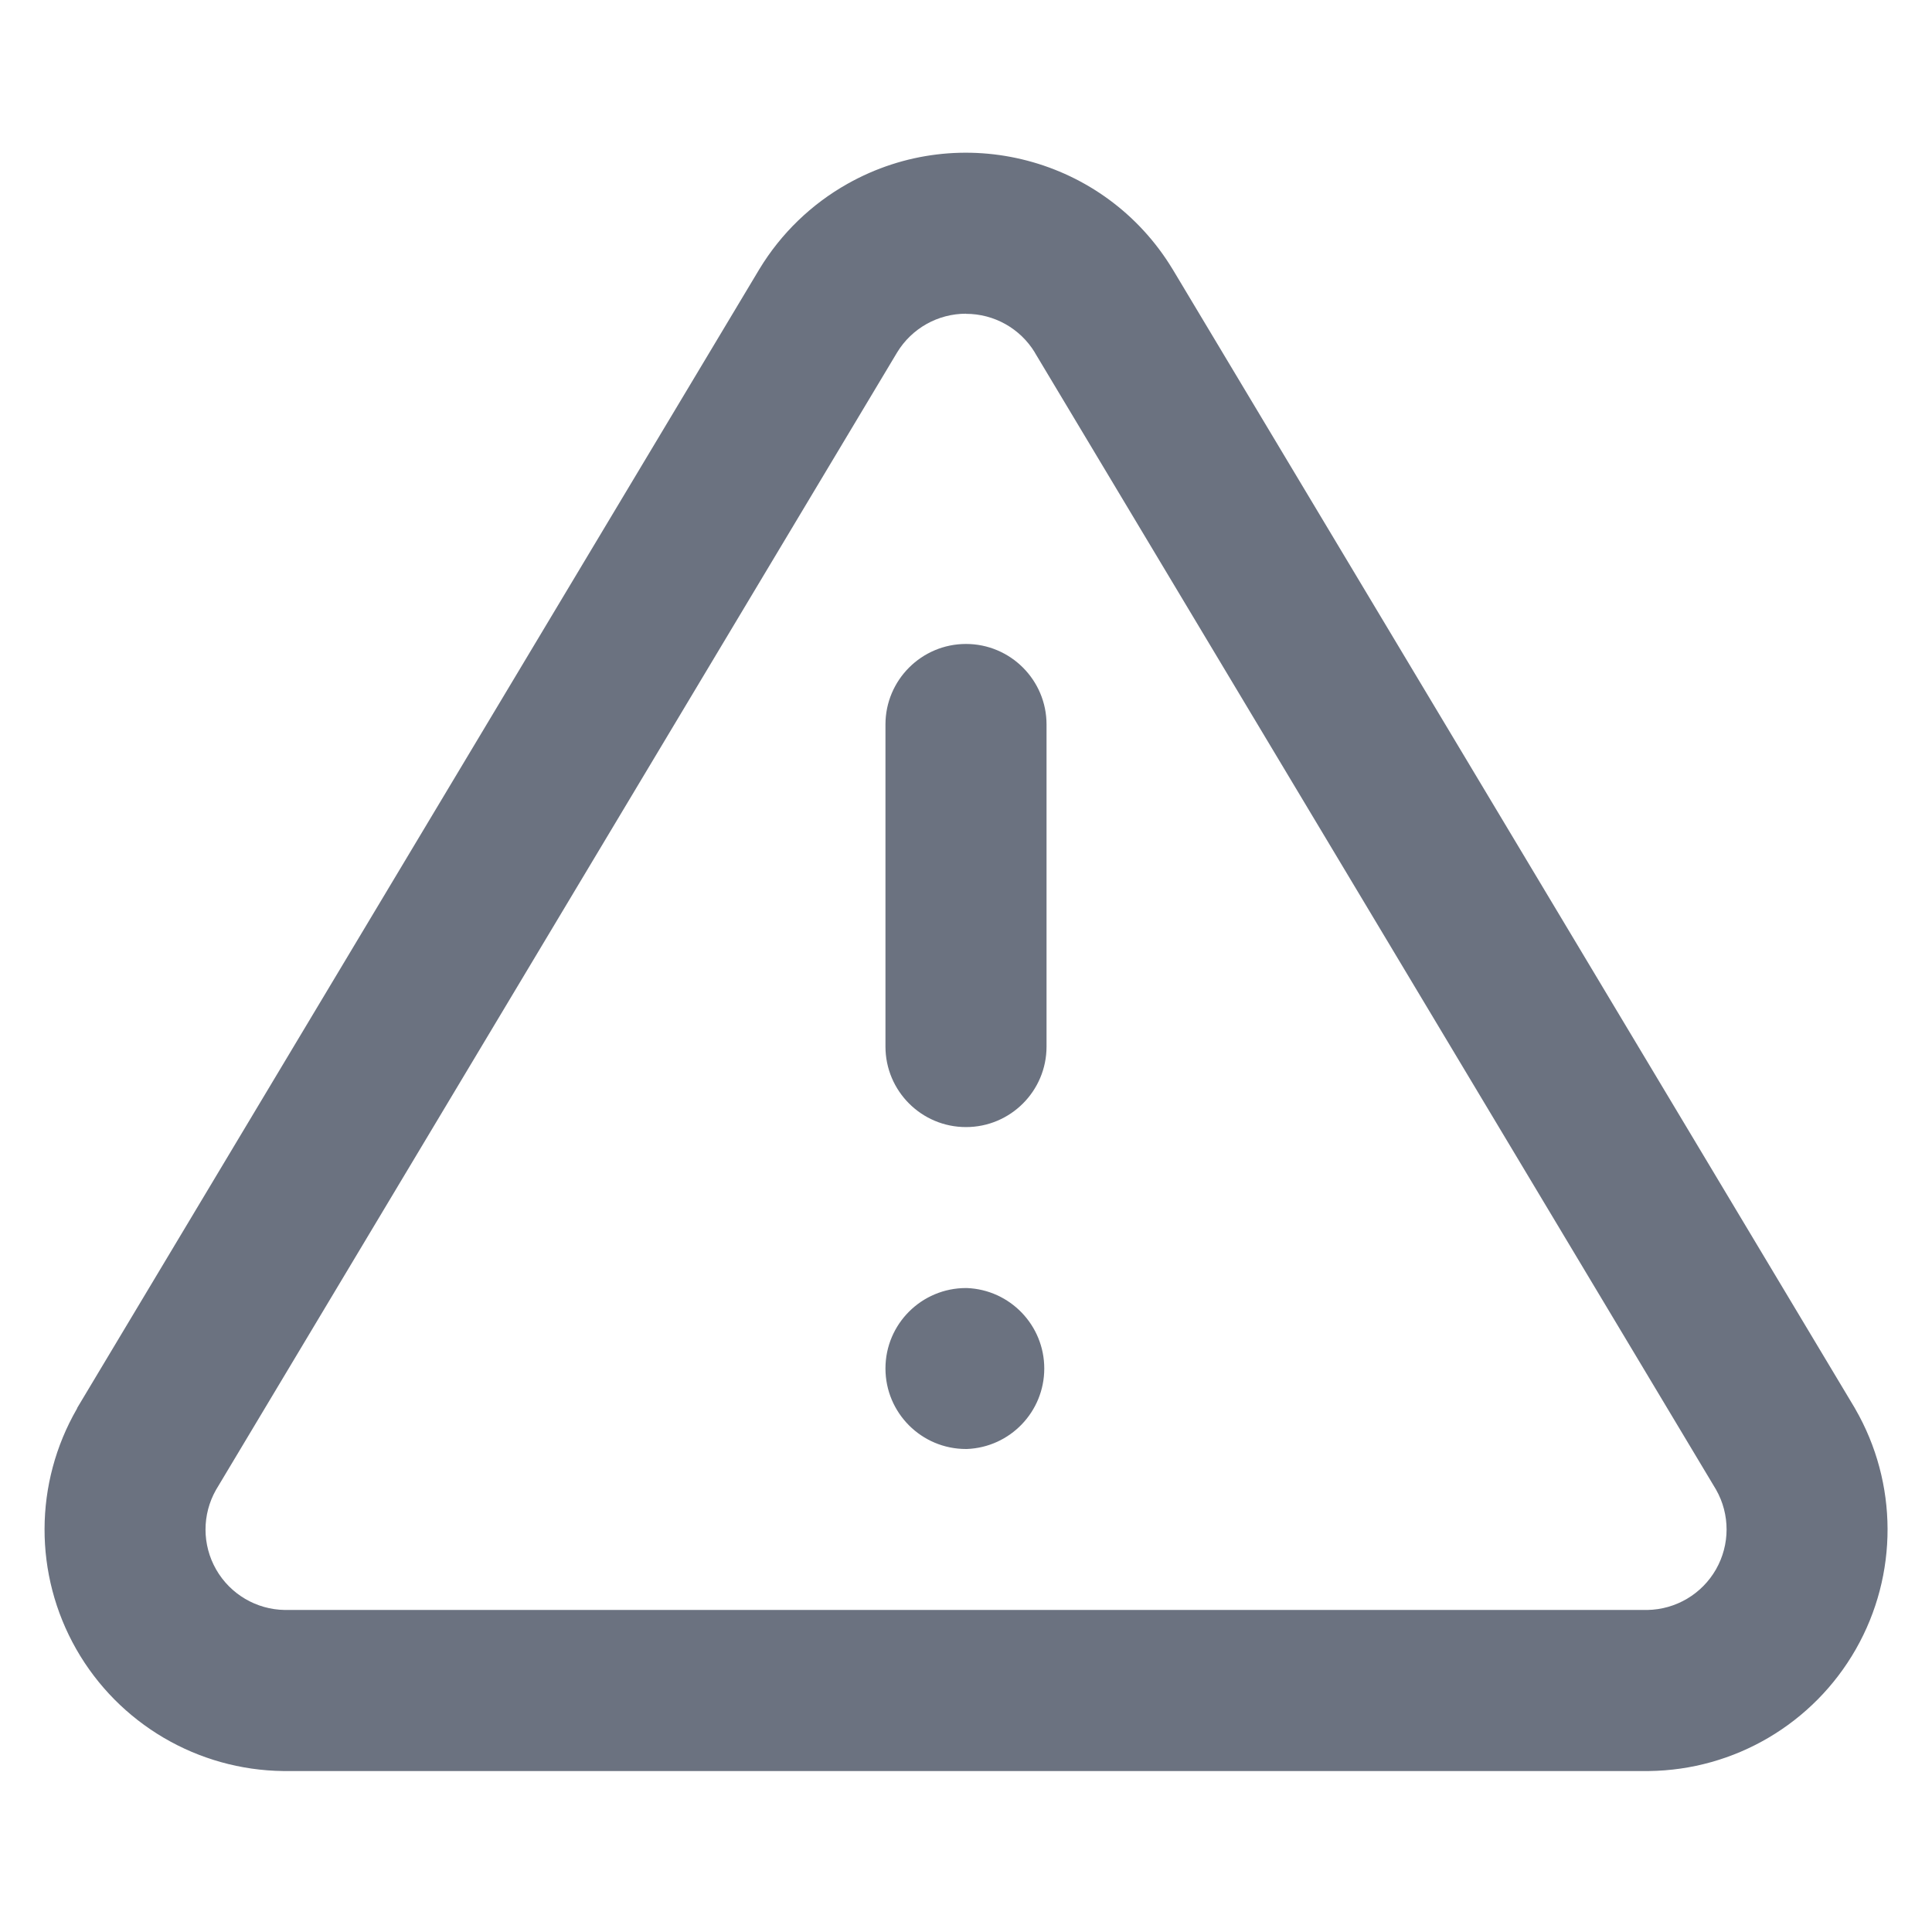
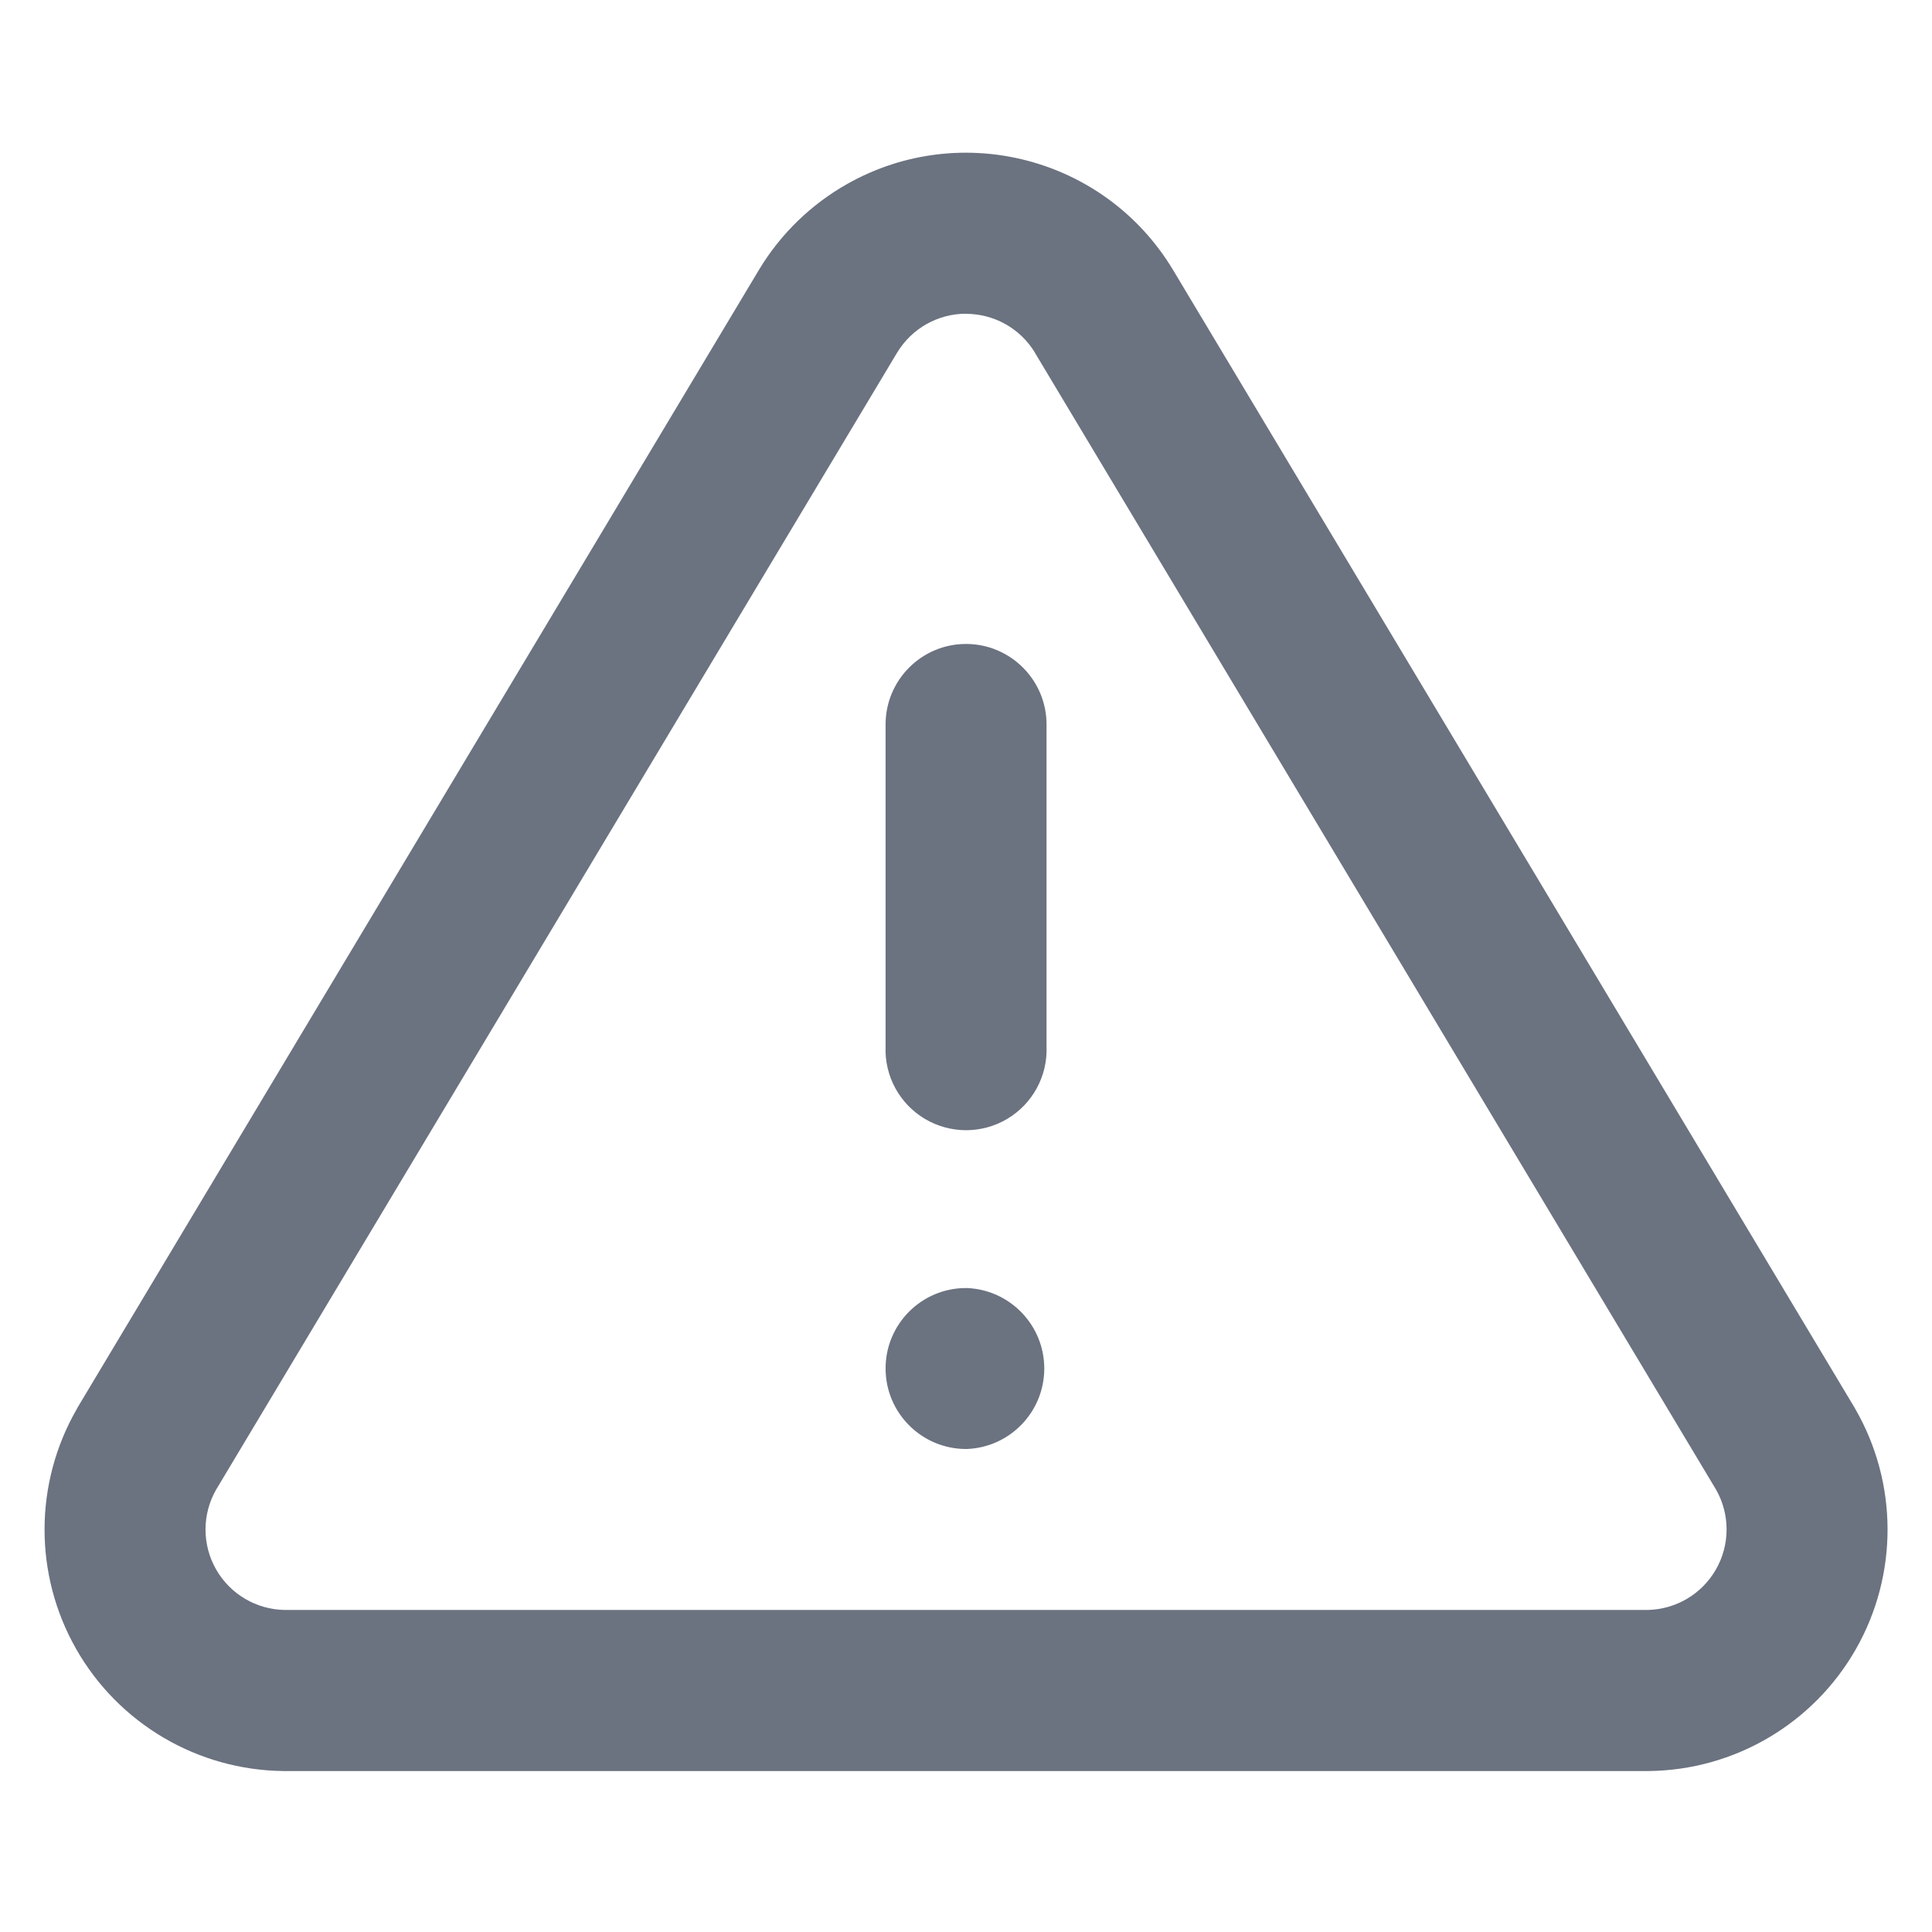
<svg xmlns="http://www.w3.org/2000/svg" width="16" height="16" fill="none">
-   <path fill-rule="evenodd" clip-rule="evenodd" d="M7.019 1.522a2 2 0 0 1 2.691.706l.002.003 5.647 9.427.005.009a2 2 0 0 1-1.71 3H2.347a2 2 0 0 1-1.71-3l.004-.01 5.649-9.43a2 2 0 0 1 .729-.705ZM8 2.598a.667.667 0 0 0-.57.32l-5.641 9.42a.666.666 0 0 0 .569.995h11.285a.667.667 0 0 0 .569-.996L8.57 2.92v-.001a.667.667 0 0 0-.57-.32Zm0 2.735c.368 0 .667.299.667.667v2.667a.667.667 0 0 1-1.334 0V6c0-.368.299-.667.667-.667Zm-.667 6c0-.368.299-.666.667-.666h.007a.667.667 0 0 1 0 1.333H8a.667.667 0 0 1-.667-.667Z" fill="#6B7280" />
+   <path fill-rule="evenodd" clip-rule="evenodd" d="M7.019 1.522a2 2 0 0 1 2.691.706l.002.003 5.647 9.427.005.009a2 2 0 0 1-1.71 3H2.347a2 2 0 0 1-1.71-3l.005-.01 5.648-9.43a2 2 0 0 1 .729-.705ZM8 2.598a.667.667 0 0 0-.569.32l-5.642 9.42a.666.666 0 0 0 .569.995h11.285a.667.667 0 0 0 .569-.996L8.57 2.92v-.001a.667.667 0 0 0-.57-.32Zm0 2.735c.368 0 .667.299.667.667v2.667a.667.667 0 1 1-1.333 0V6c0-.368.298-.667.666-.667Zm-.666 6c0-.368.298-.666.666-.666h.007a.667.667 0 0 1 0 1.333H8a.667.667 0 0 1-.666-.667Z" fill="#6B7280" />
</svg>
